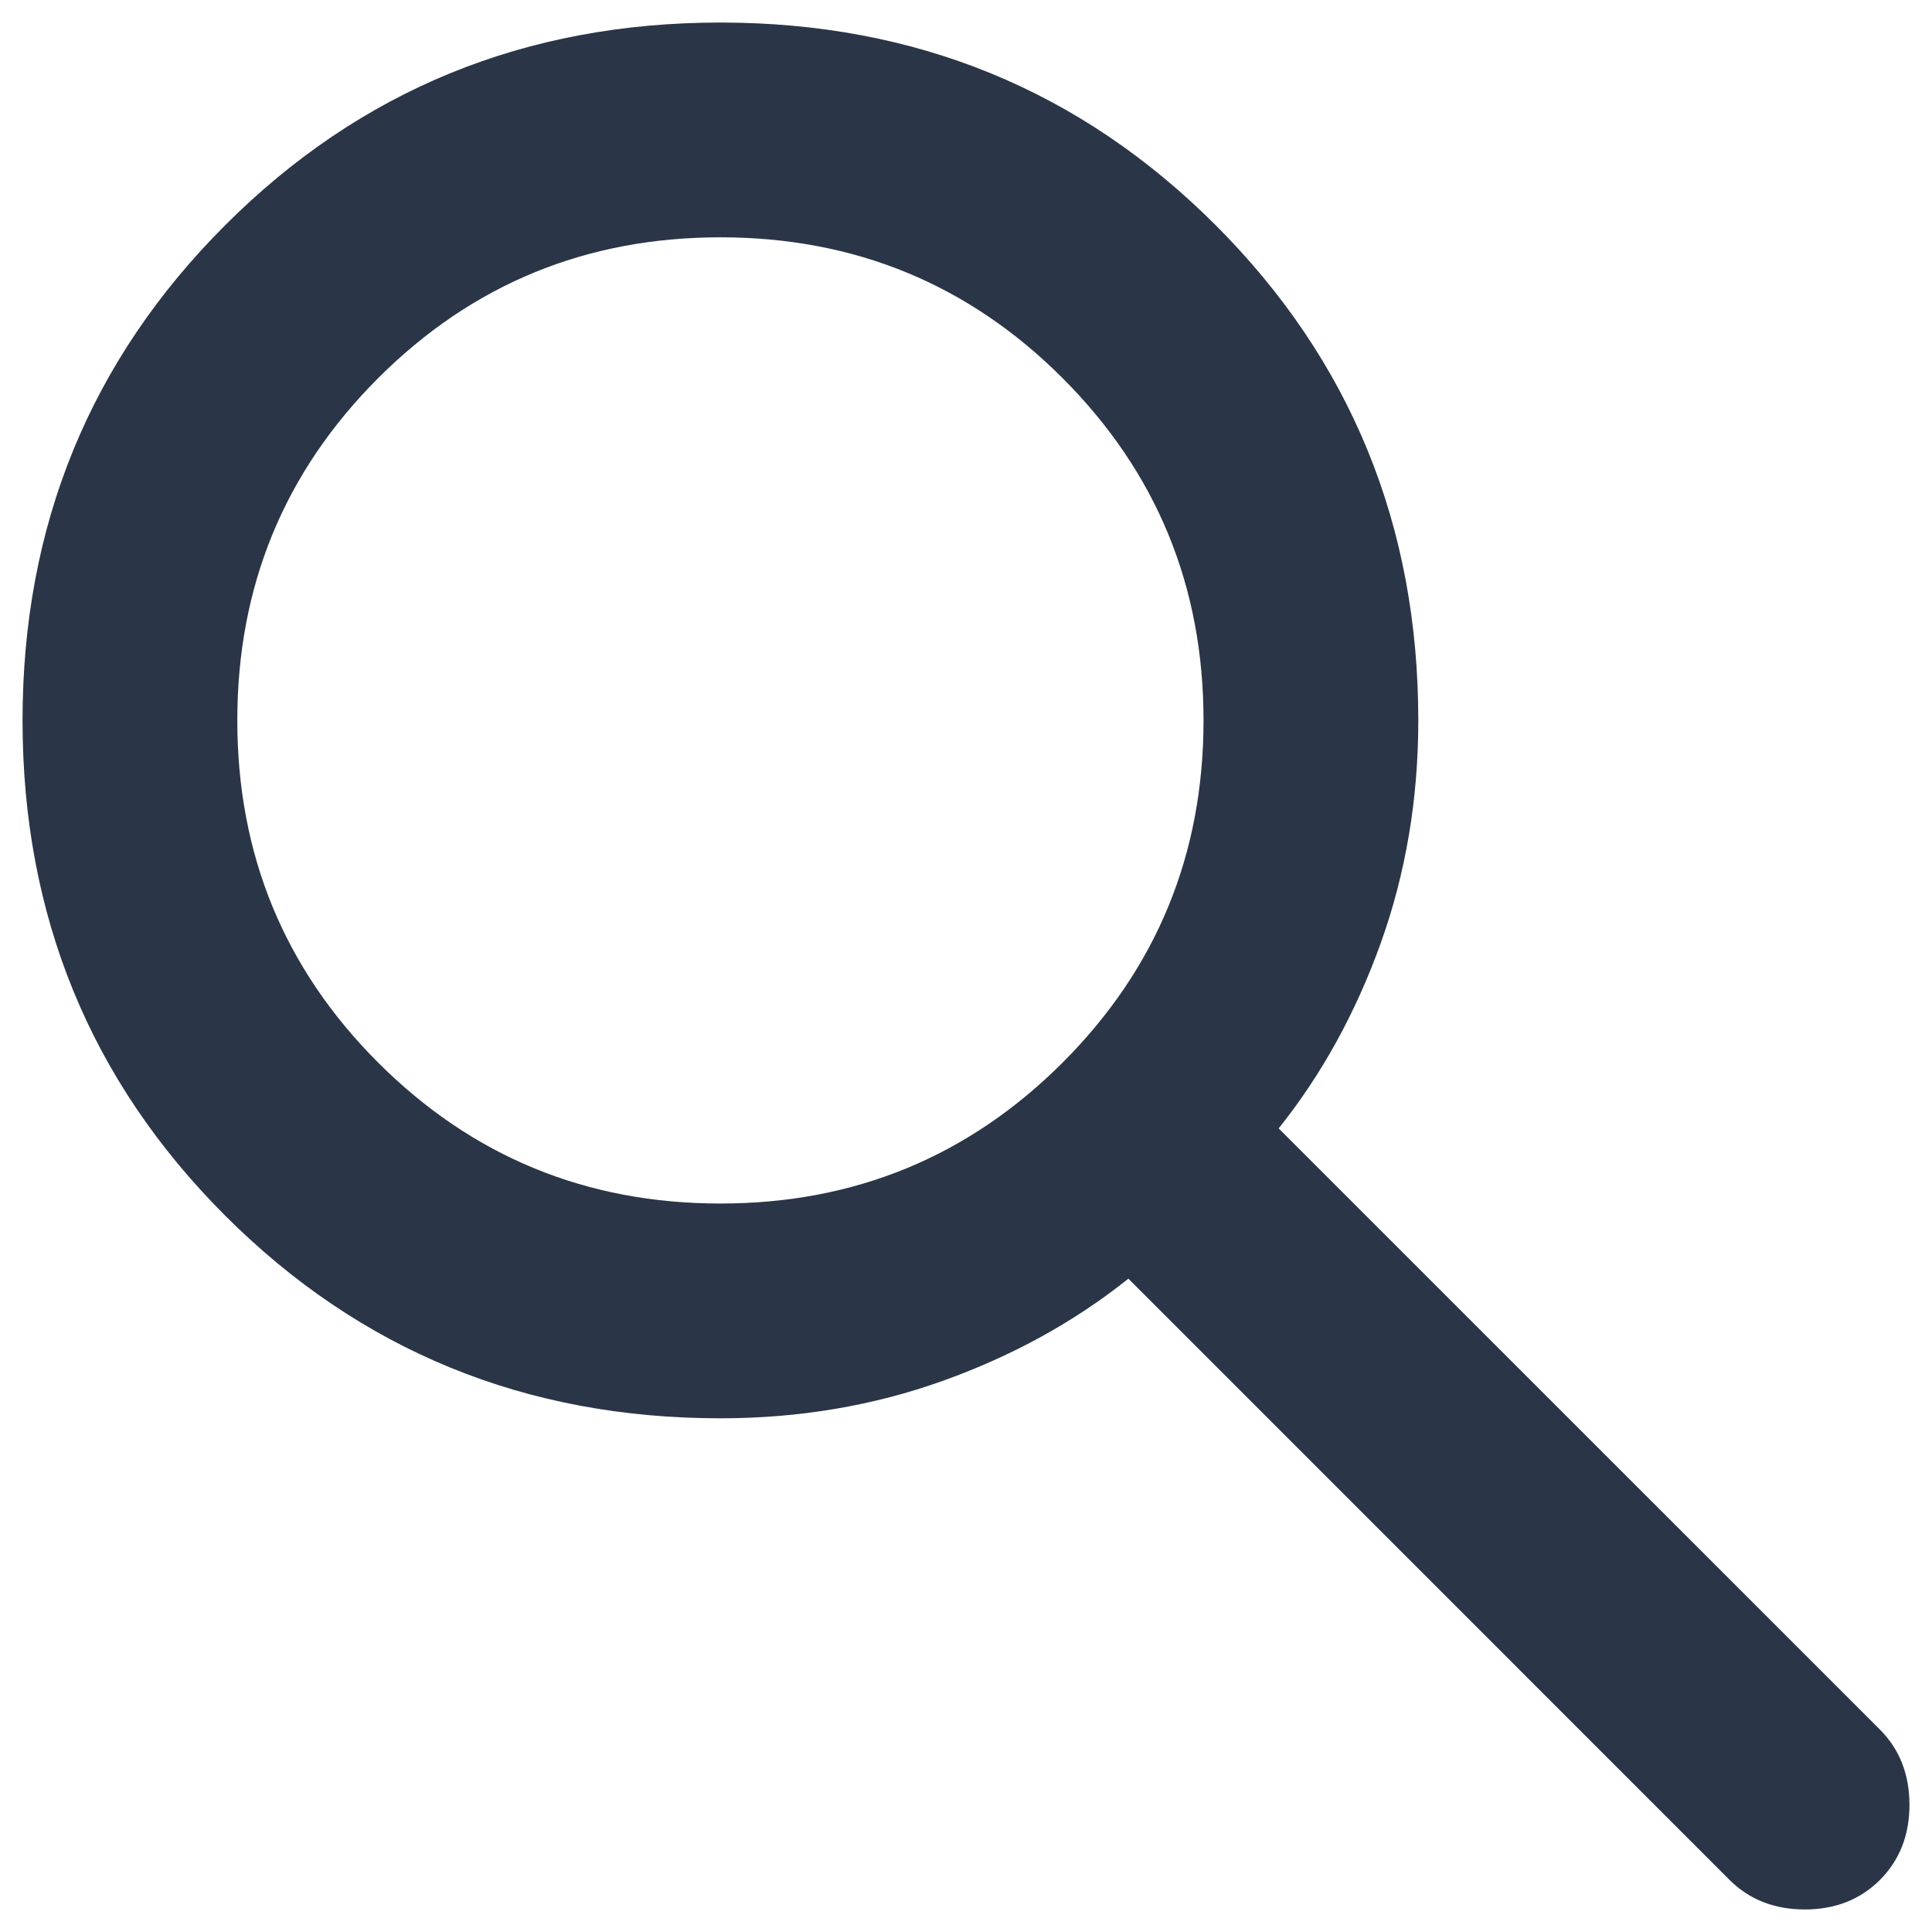
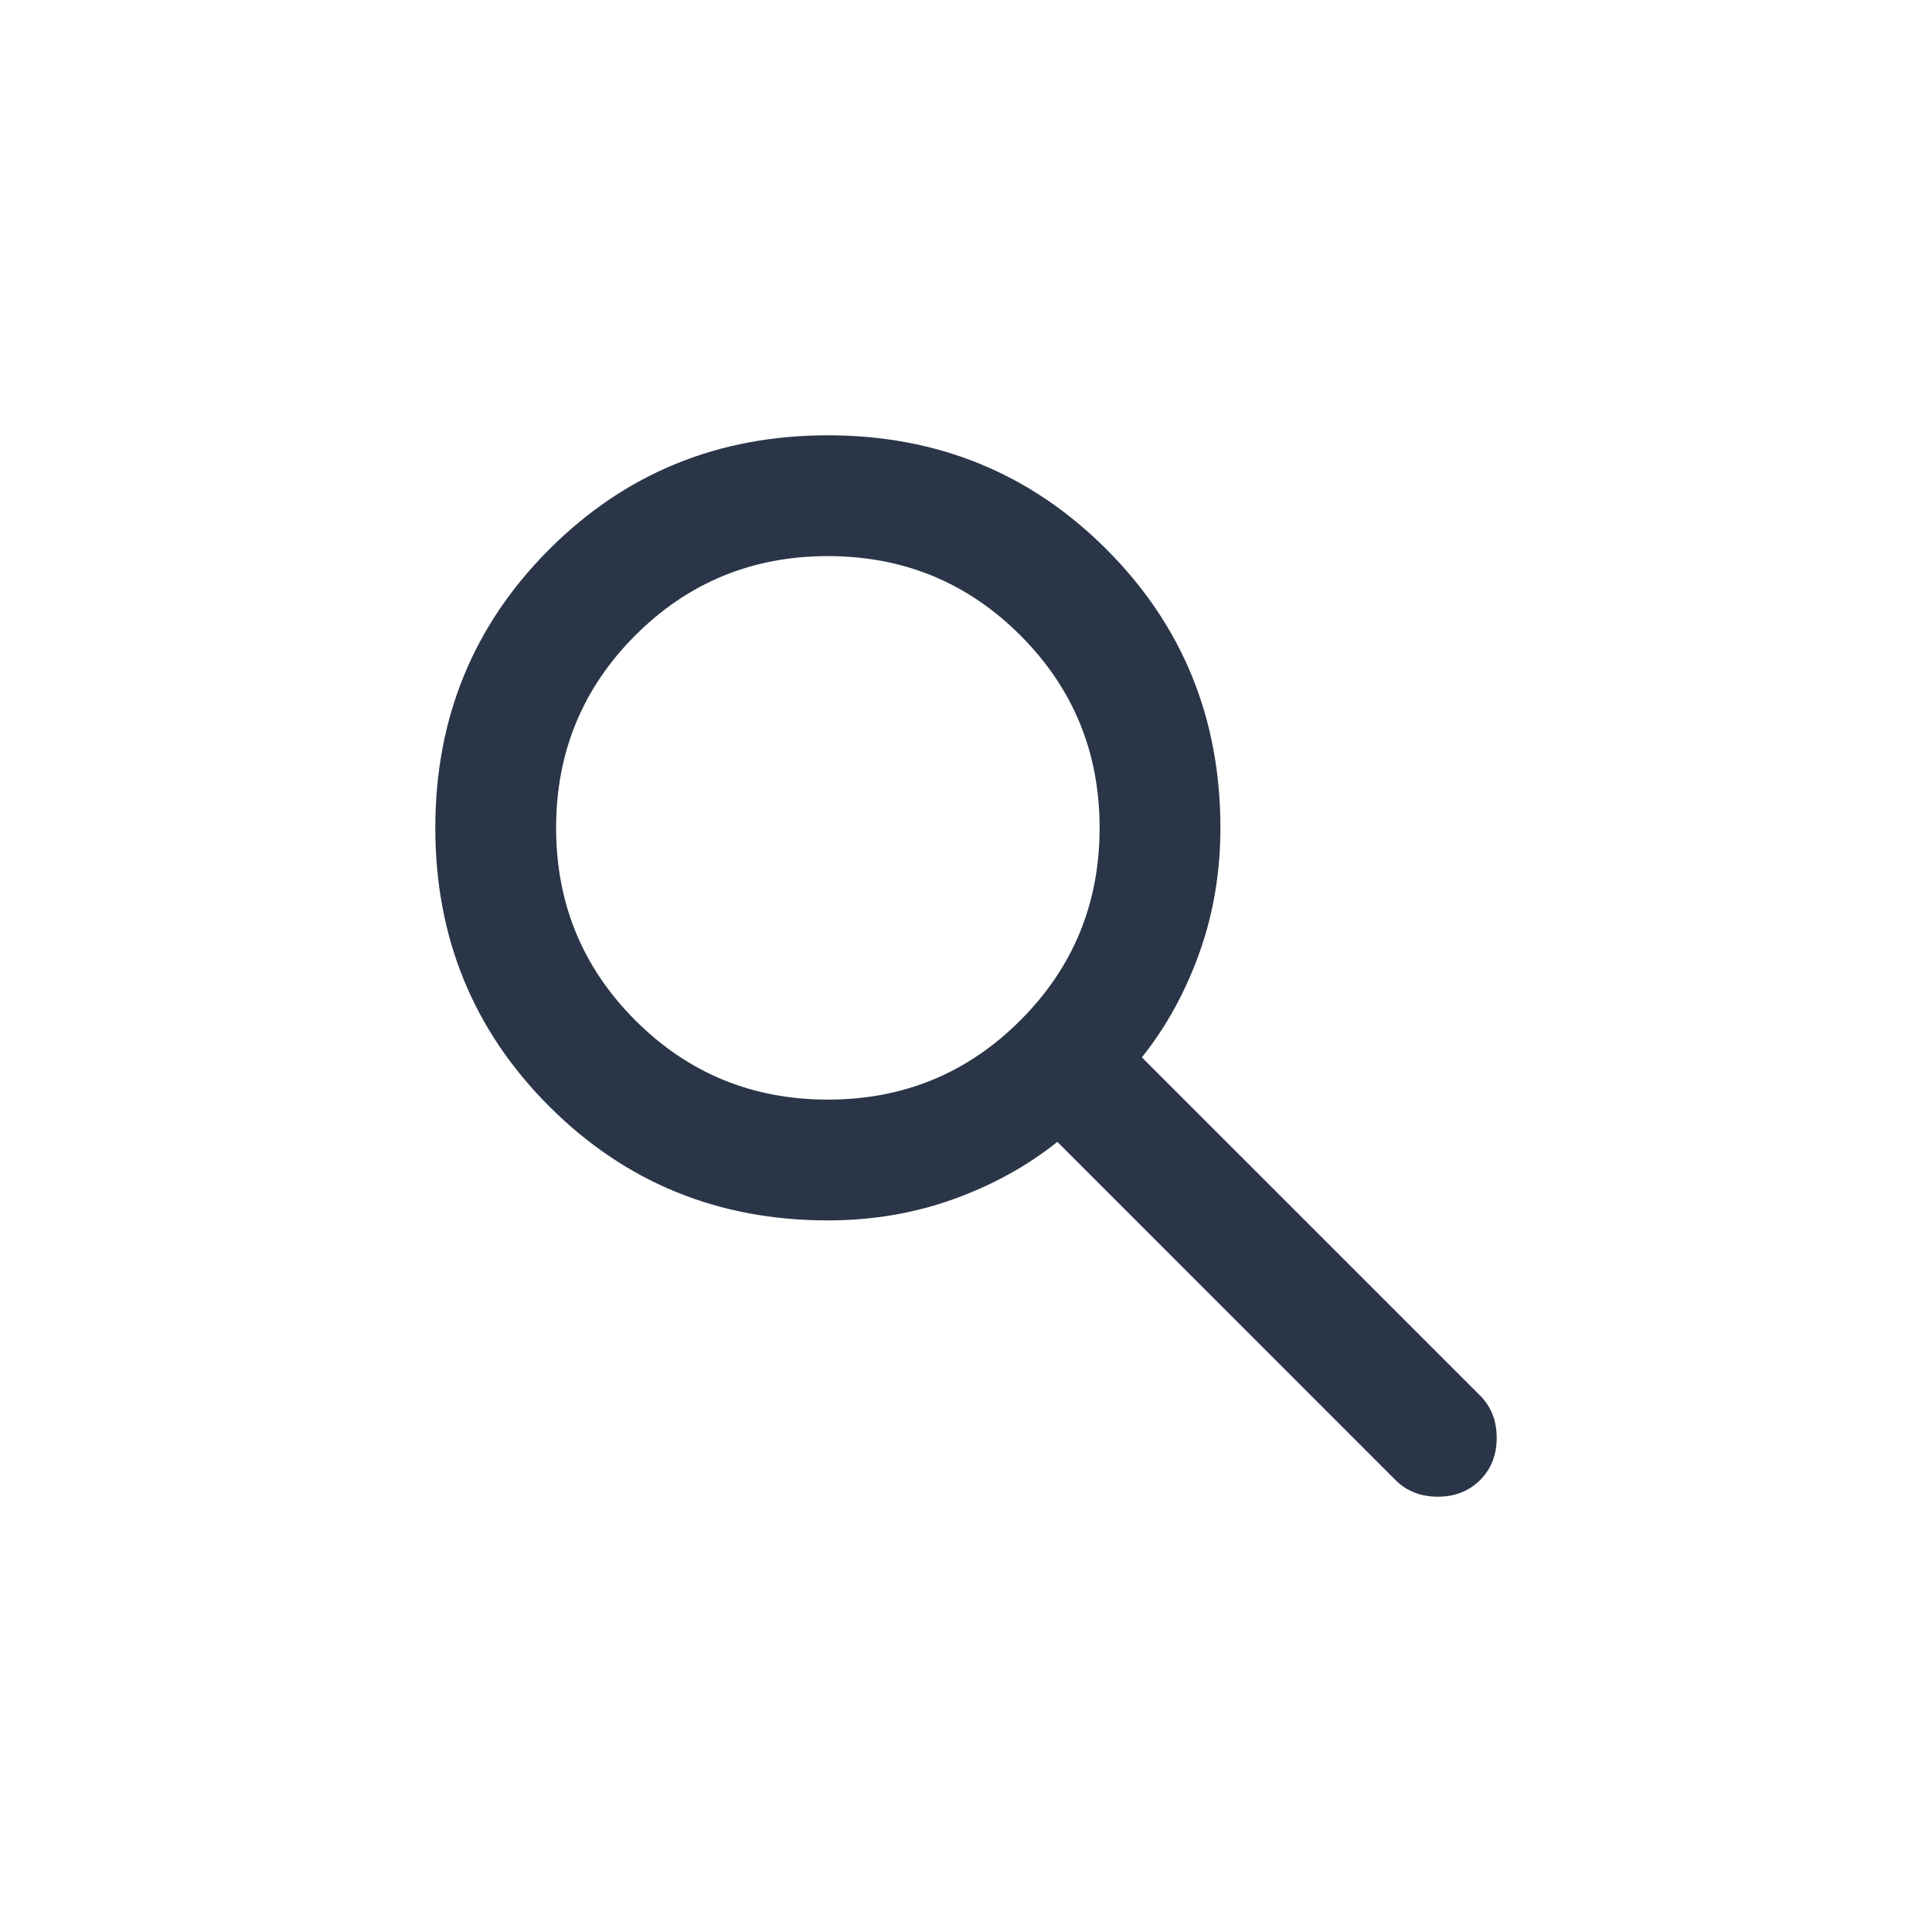
- <svg xmlns="http://www.w3.org/2000/svg" width="18" height="18" viewBox="0 0 18 18" fill="none">
-   <path d="M6.712 13.214C4.895 13.214 3.357 12.584 2.098 11.326C0.839 10.067 0.21 8.529 0.21 6.712C0.21 4.895 0.839 3.357 2.098 2.098C3.357 0.839 4.895 0.21 6.712 0.21C8.529 0.21 10.067 0.839 11.326 2.098C12.584 3.357 13.214 4.895 13.214 6.712C13.214 7.445 13.097 8.137 12.864 8.787C12.63 9.438 12.313 10.013 11.913 10.513L17.515 16.114C17.698 16.298 17.79 16.531 17.79 16.815C17.79 17.098 17.698 17.331 17.515 17.515C17.331 17.698 17.098 17.79 16.815 17.79C16.531 17.79 16.298 17.698 16.114 17.515L10.513 11.913C10.013 12.313 9.438 12.63 8.787 12.864C8.137 13.097 7.445 13.214 6.712 13.214ZM6.712 11.213C7.962 11.213 9.025 10.775 9.9 9.9C10.775 9.025 11.213 7.962 11.213 6.712C11.213 5.461 10.775 4.399 9.9 3.523C9.025 2.648 7.962 2.211 6.712 2.211C5.461 2.211 4.399 2.648 3.523 3.523C2.648 4.399 2.211 5.461 2.211 6.712C2.211 7.962 2.648 9.025 3.523 9.9C4.399 10.775 5.461 11.213 6.712 11.213Z" fill="#2A3647" />
+ <svg xmlns="http://www.w3.org/2000/svg" width="32" height="32" viewBox="0 0 32 32" fill="none">
+   <mask id="mask0_75609_16019" style="mask-type:alpha" maskUnits="userSpaceOnUse" x="0" y="0" width="32" height="32">
+     <rect width="32" height="32" fill="#D9D9D9" />
+   </mask>
+   <g mask="url(#mask0_75609_16019)">
+     <path d="M13.712 20.214C11.895 20.214 10.357 19.584 9.098 18.326C7.839 17.067 7.21 15.529 7.21 13.712C7.21 11.895 7.839 10.357 9.098 9.098C10.357 7.839 11.895 7.21 13.712 7.21C15.529 7.21 17.067 7.839 18.326 9.098C19.584 10.357 20.214 11.895 20.214 13.712C20.214 14.445 20.097 15.137 19.864 15.787C19.63 16.438 19.313 17.013 18.913 17.513L24.515 23.114C24.698 23.298 24.79 23.531 24.79 23.815C24.79 24.098 24.698 24.331 24.515 24.515C24.331 24.698 24.098 24.79 23.815 24.79C23.531 24.79 23.298 24.698 23.114 24.515L17.513 18.913C17.013 19.313 16.438 19.63 15.787 19.864C15.137 20.097 14.445 20.214 13.712 20.214ZM13.712 18.213C14.962 18.213 16.025 17.776 16.9 16.9C17.776 16.025 18.213 14.962 18.213 13.712C18.213 12.461 17.776 11.399 16.9 10.523C16.025 9.648 14.962 9.211 13.712 9.211C12.461 9.211 11.399 9.648 10.523 10.523C9.648 11.399 9.211 12.461 9.211 13.712C9.211 14.962 9.648 16.025 10.523 16.9C11.399 17.776 12.461 18.213 13.712 18.213Z" fill="#2A3647" />
+   </g>
</svg>
